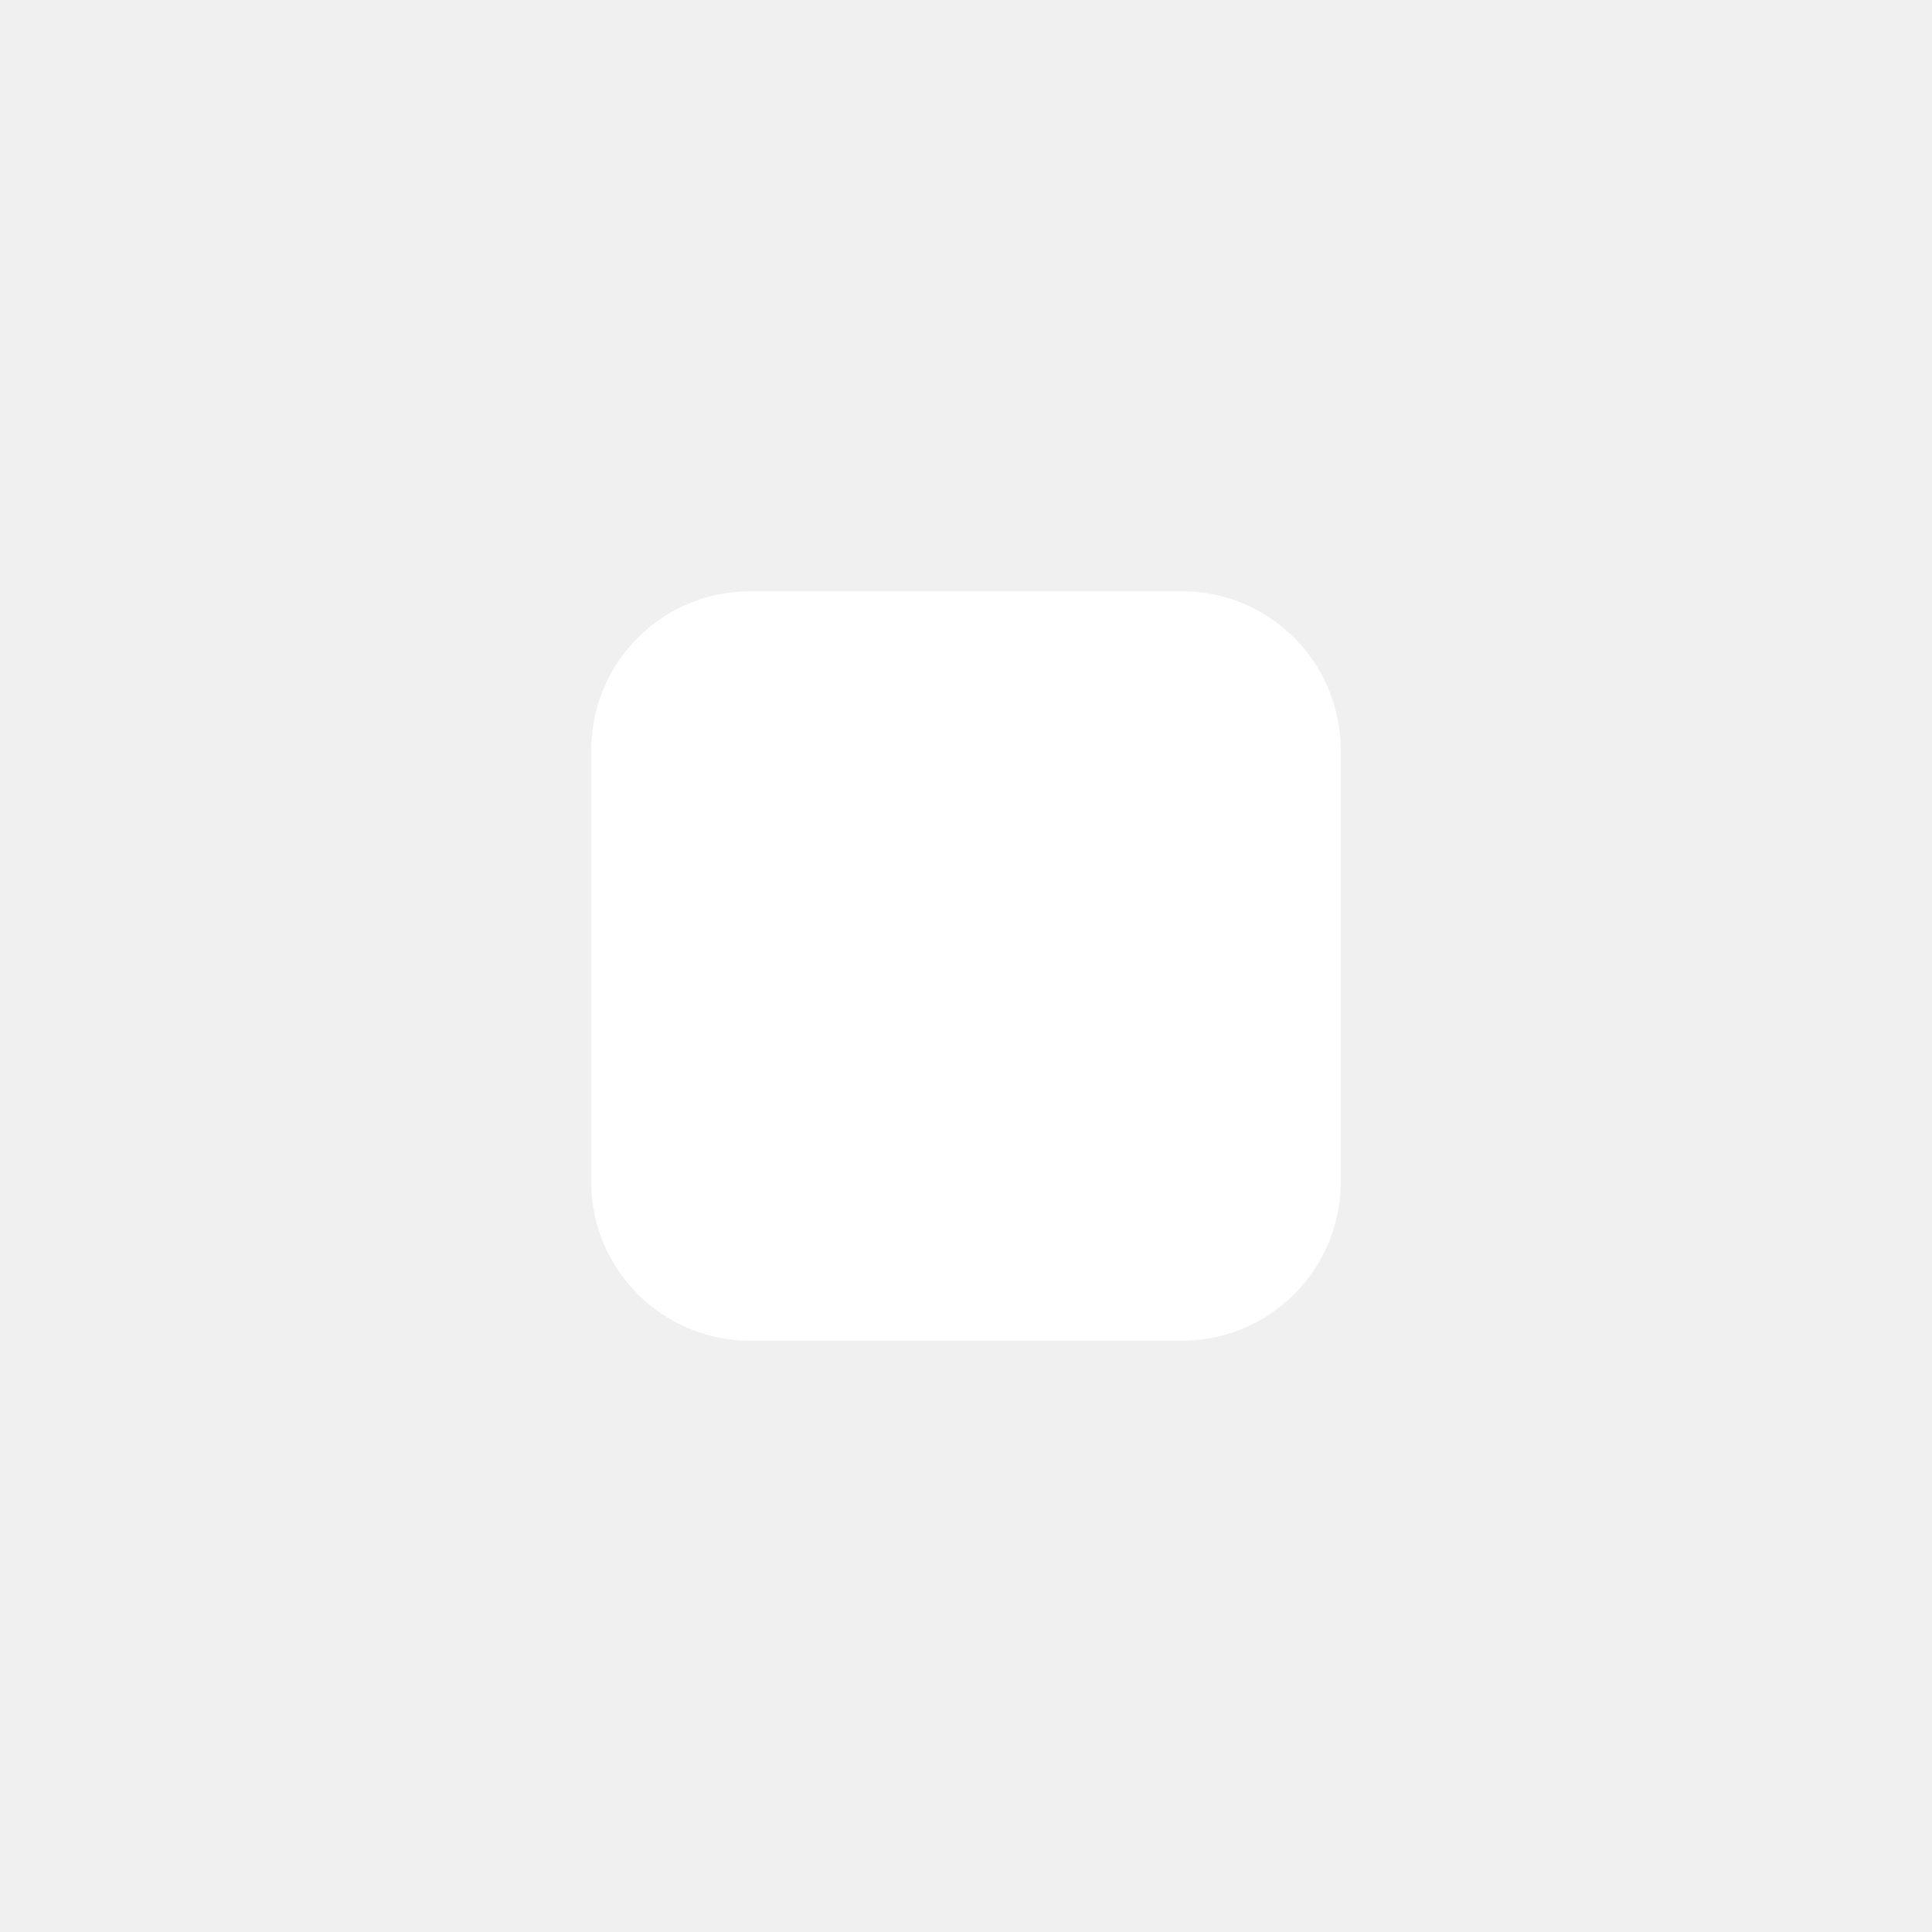
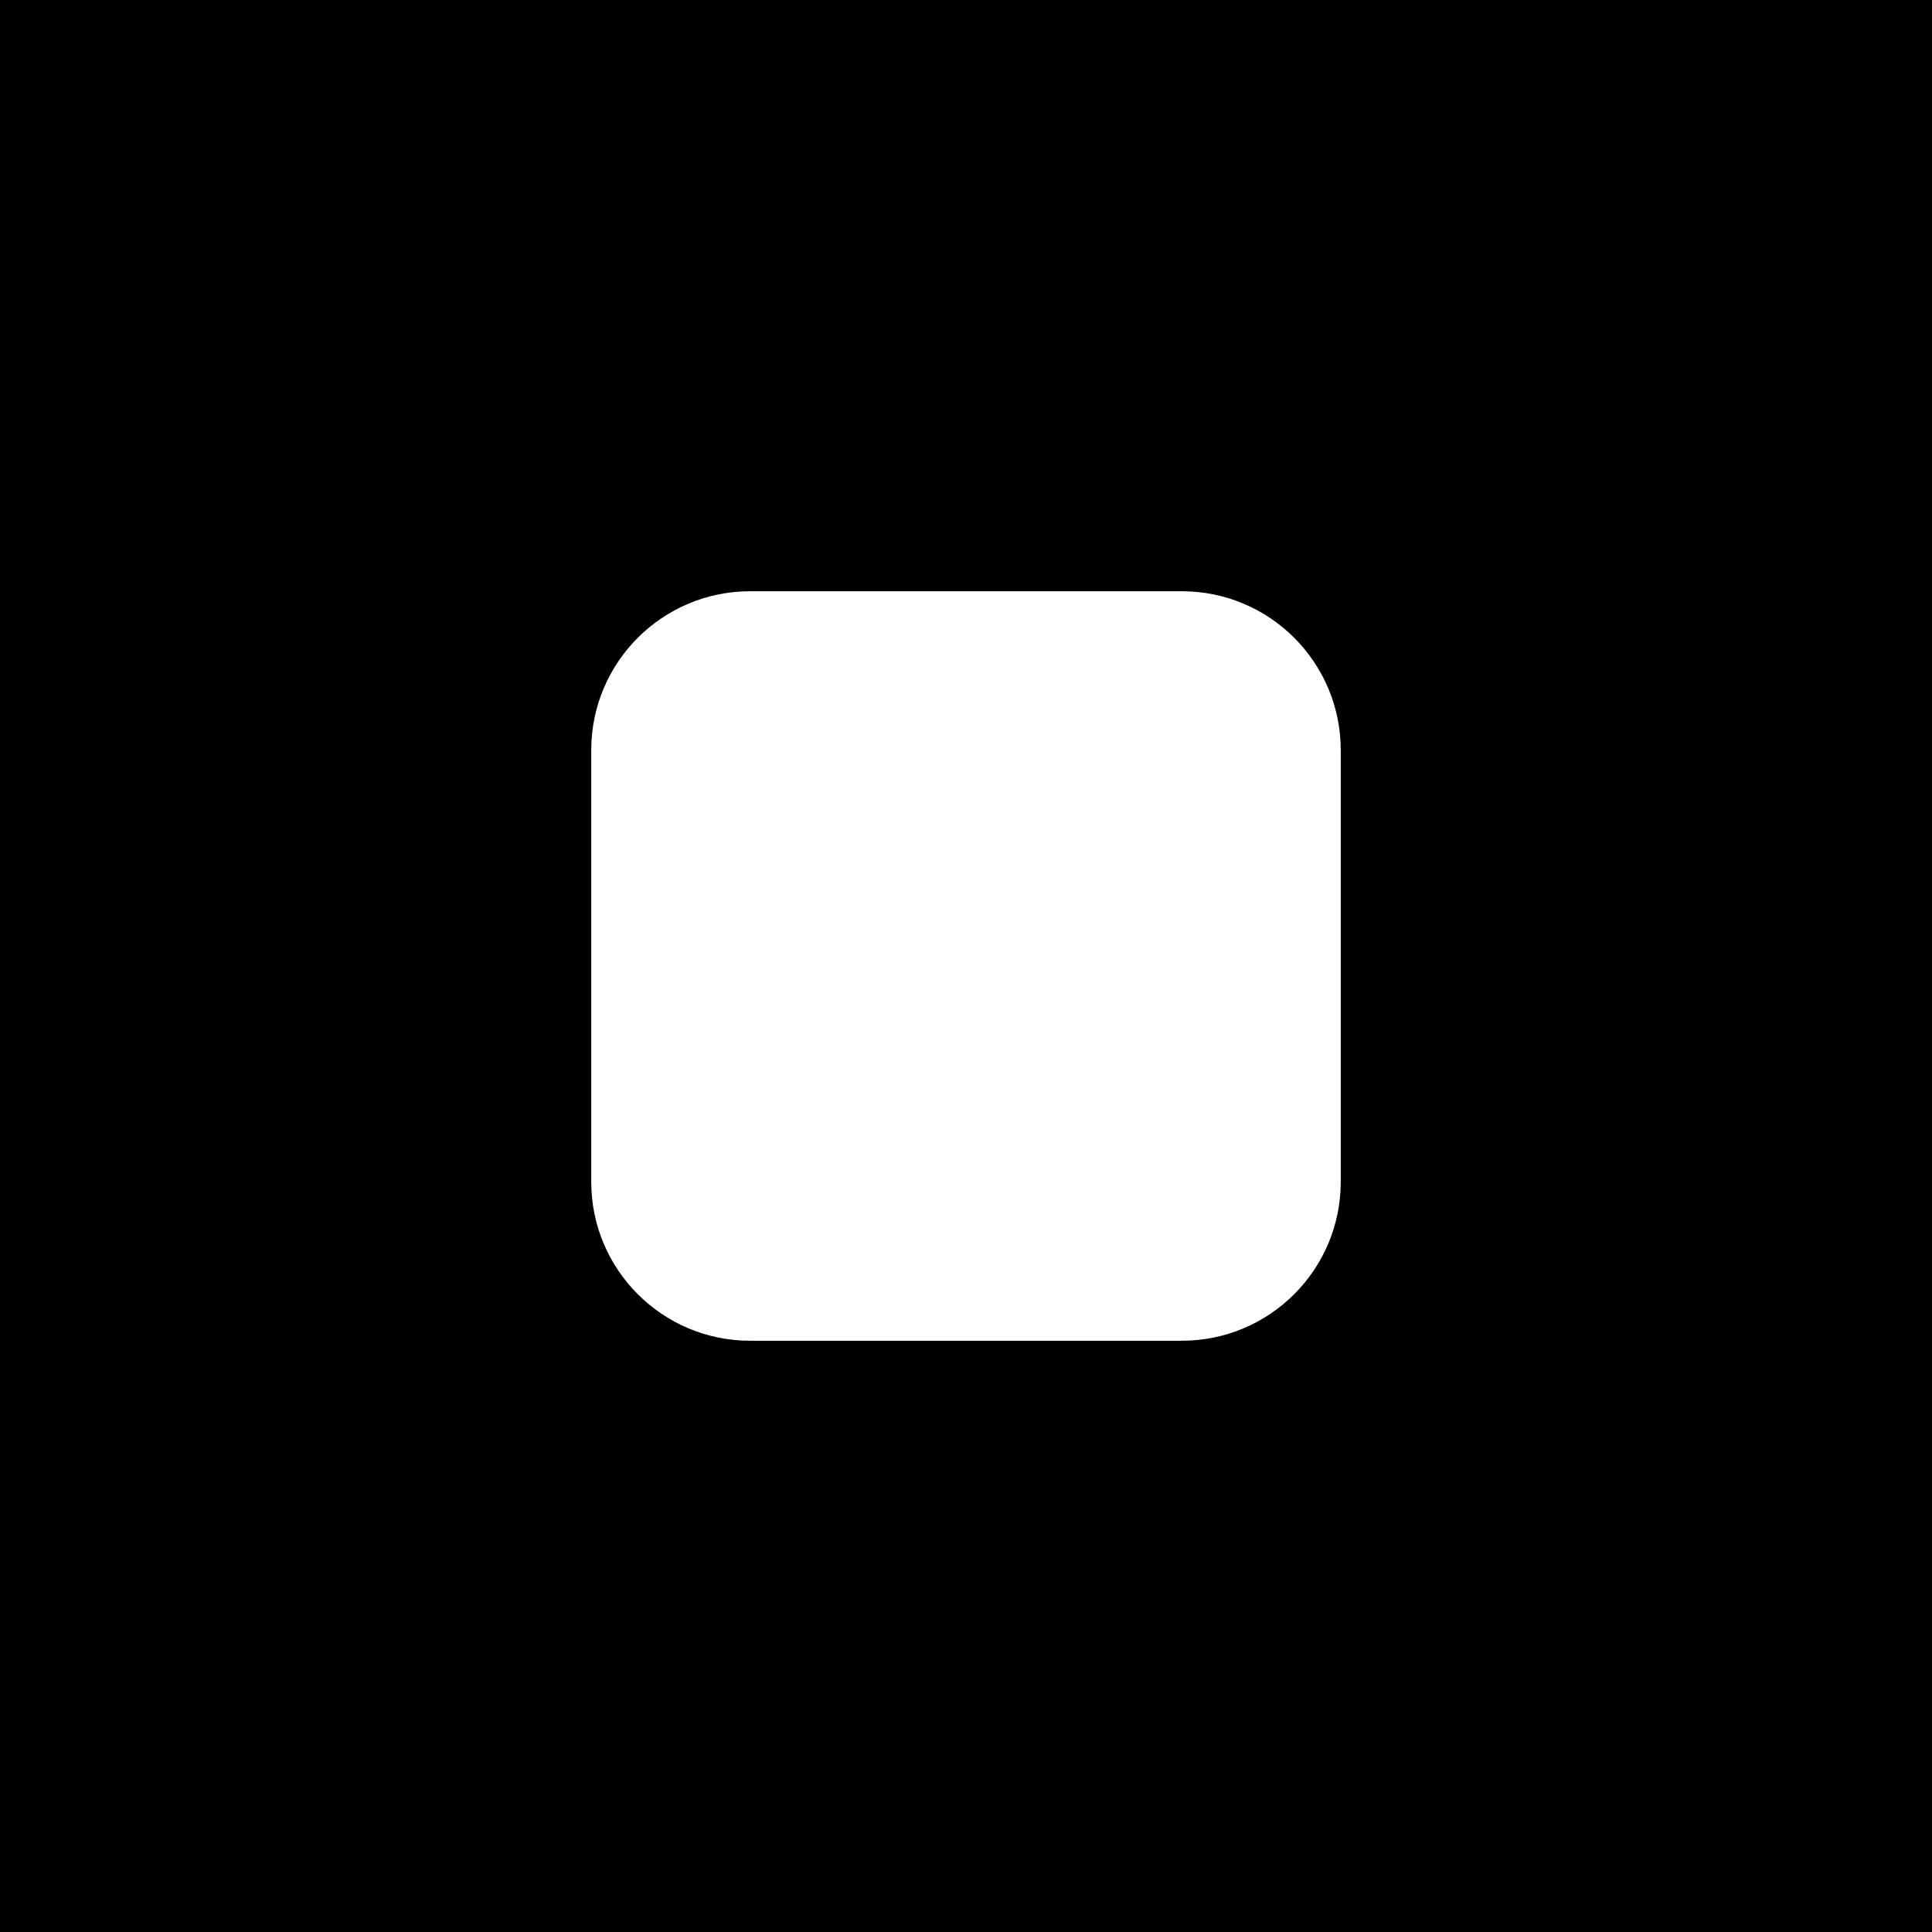
<svg xmlns="http://www.w3.org/2000/svg" width="500" height="500" viewBox="0 0 132.292 132.292" version="1.1" id="svg1">
  <defs id="defs1" />
  <g id="layer1">
+     <rect style="fill:#000000;stroke-width:1.465" id="rect2" width="166.876" height="166.876" x="-19.171" y="-16.639" ry="10.879" />
    <rect style="fill:#ffffff;stroke-width:1.465" id="rect1" width="51.321" height="51.321" x="40.485" y="40.485" ry="10.879" />
  </g>
</svg>
